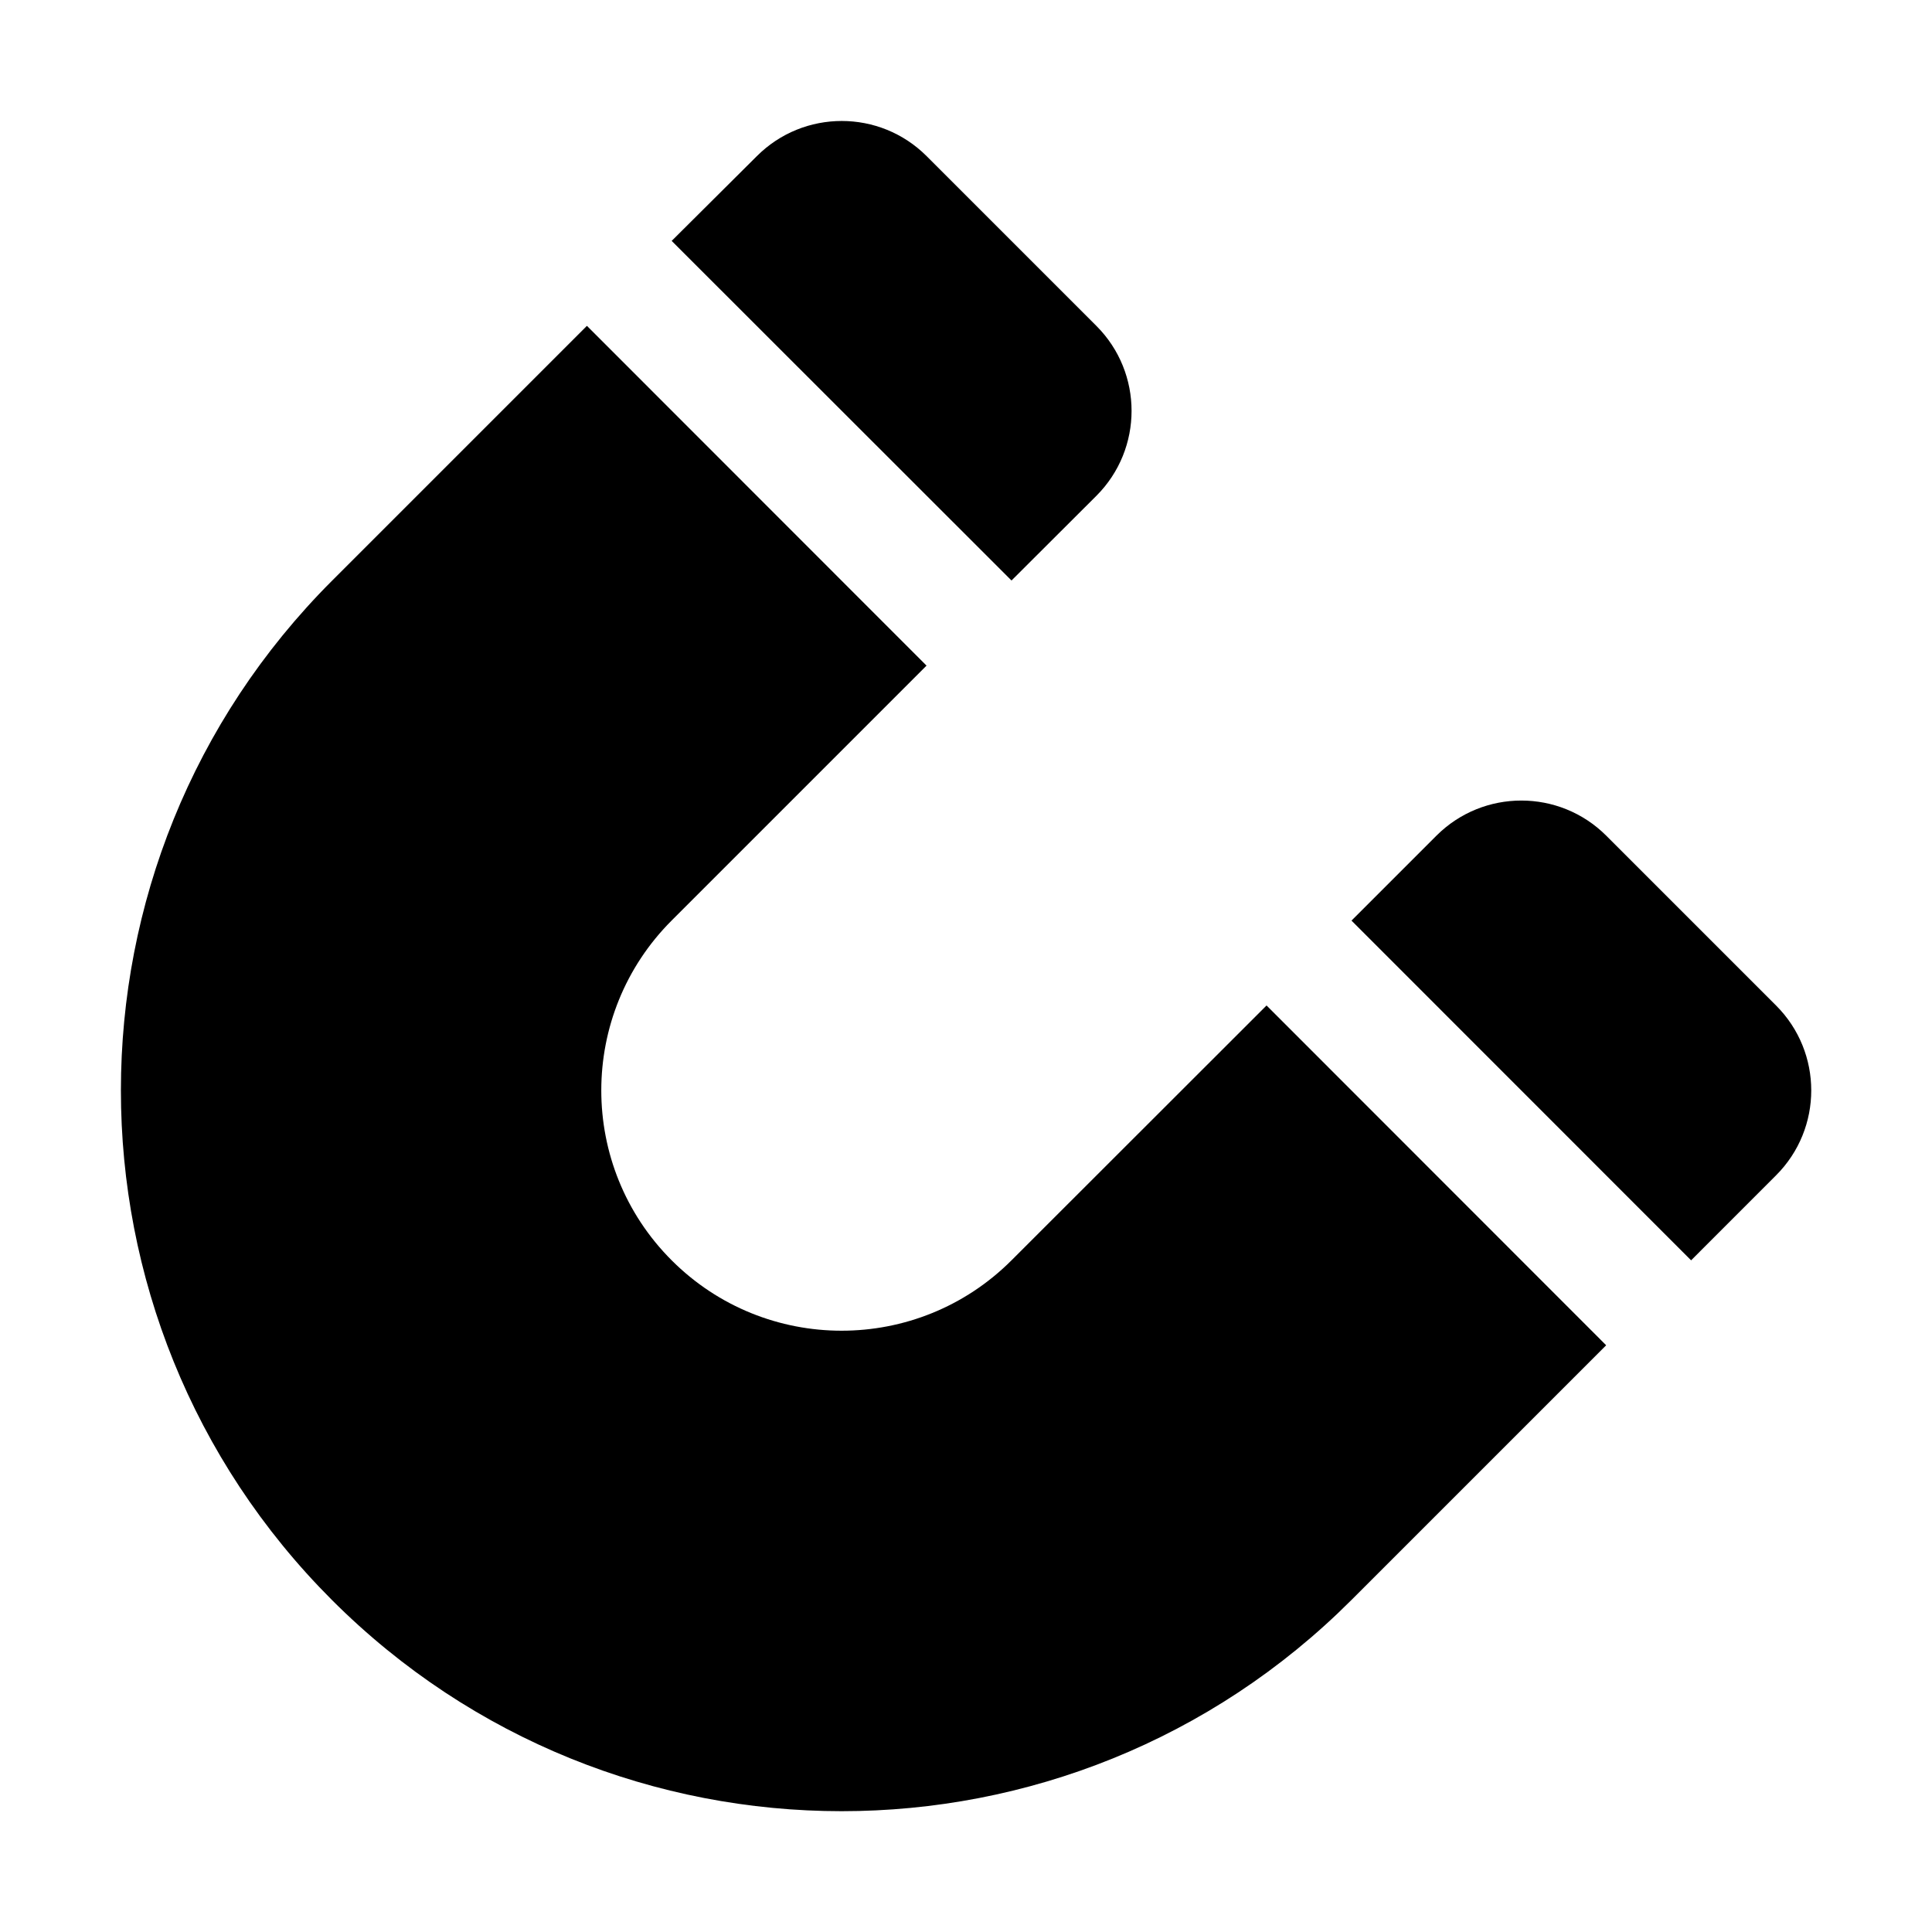
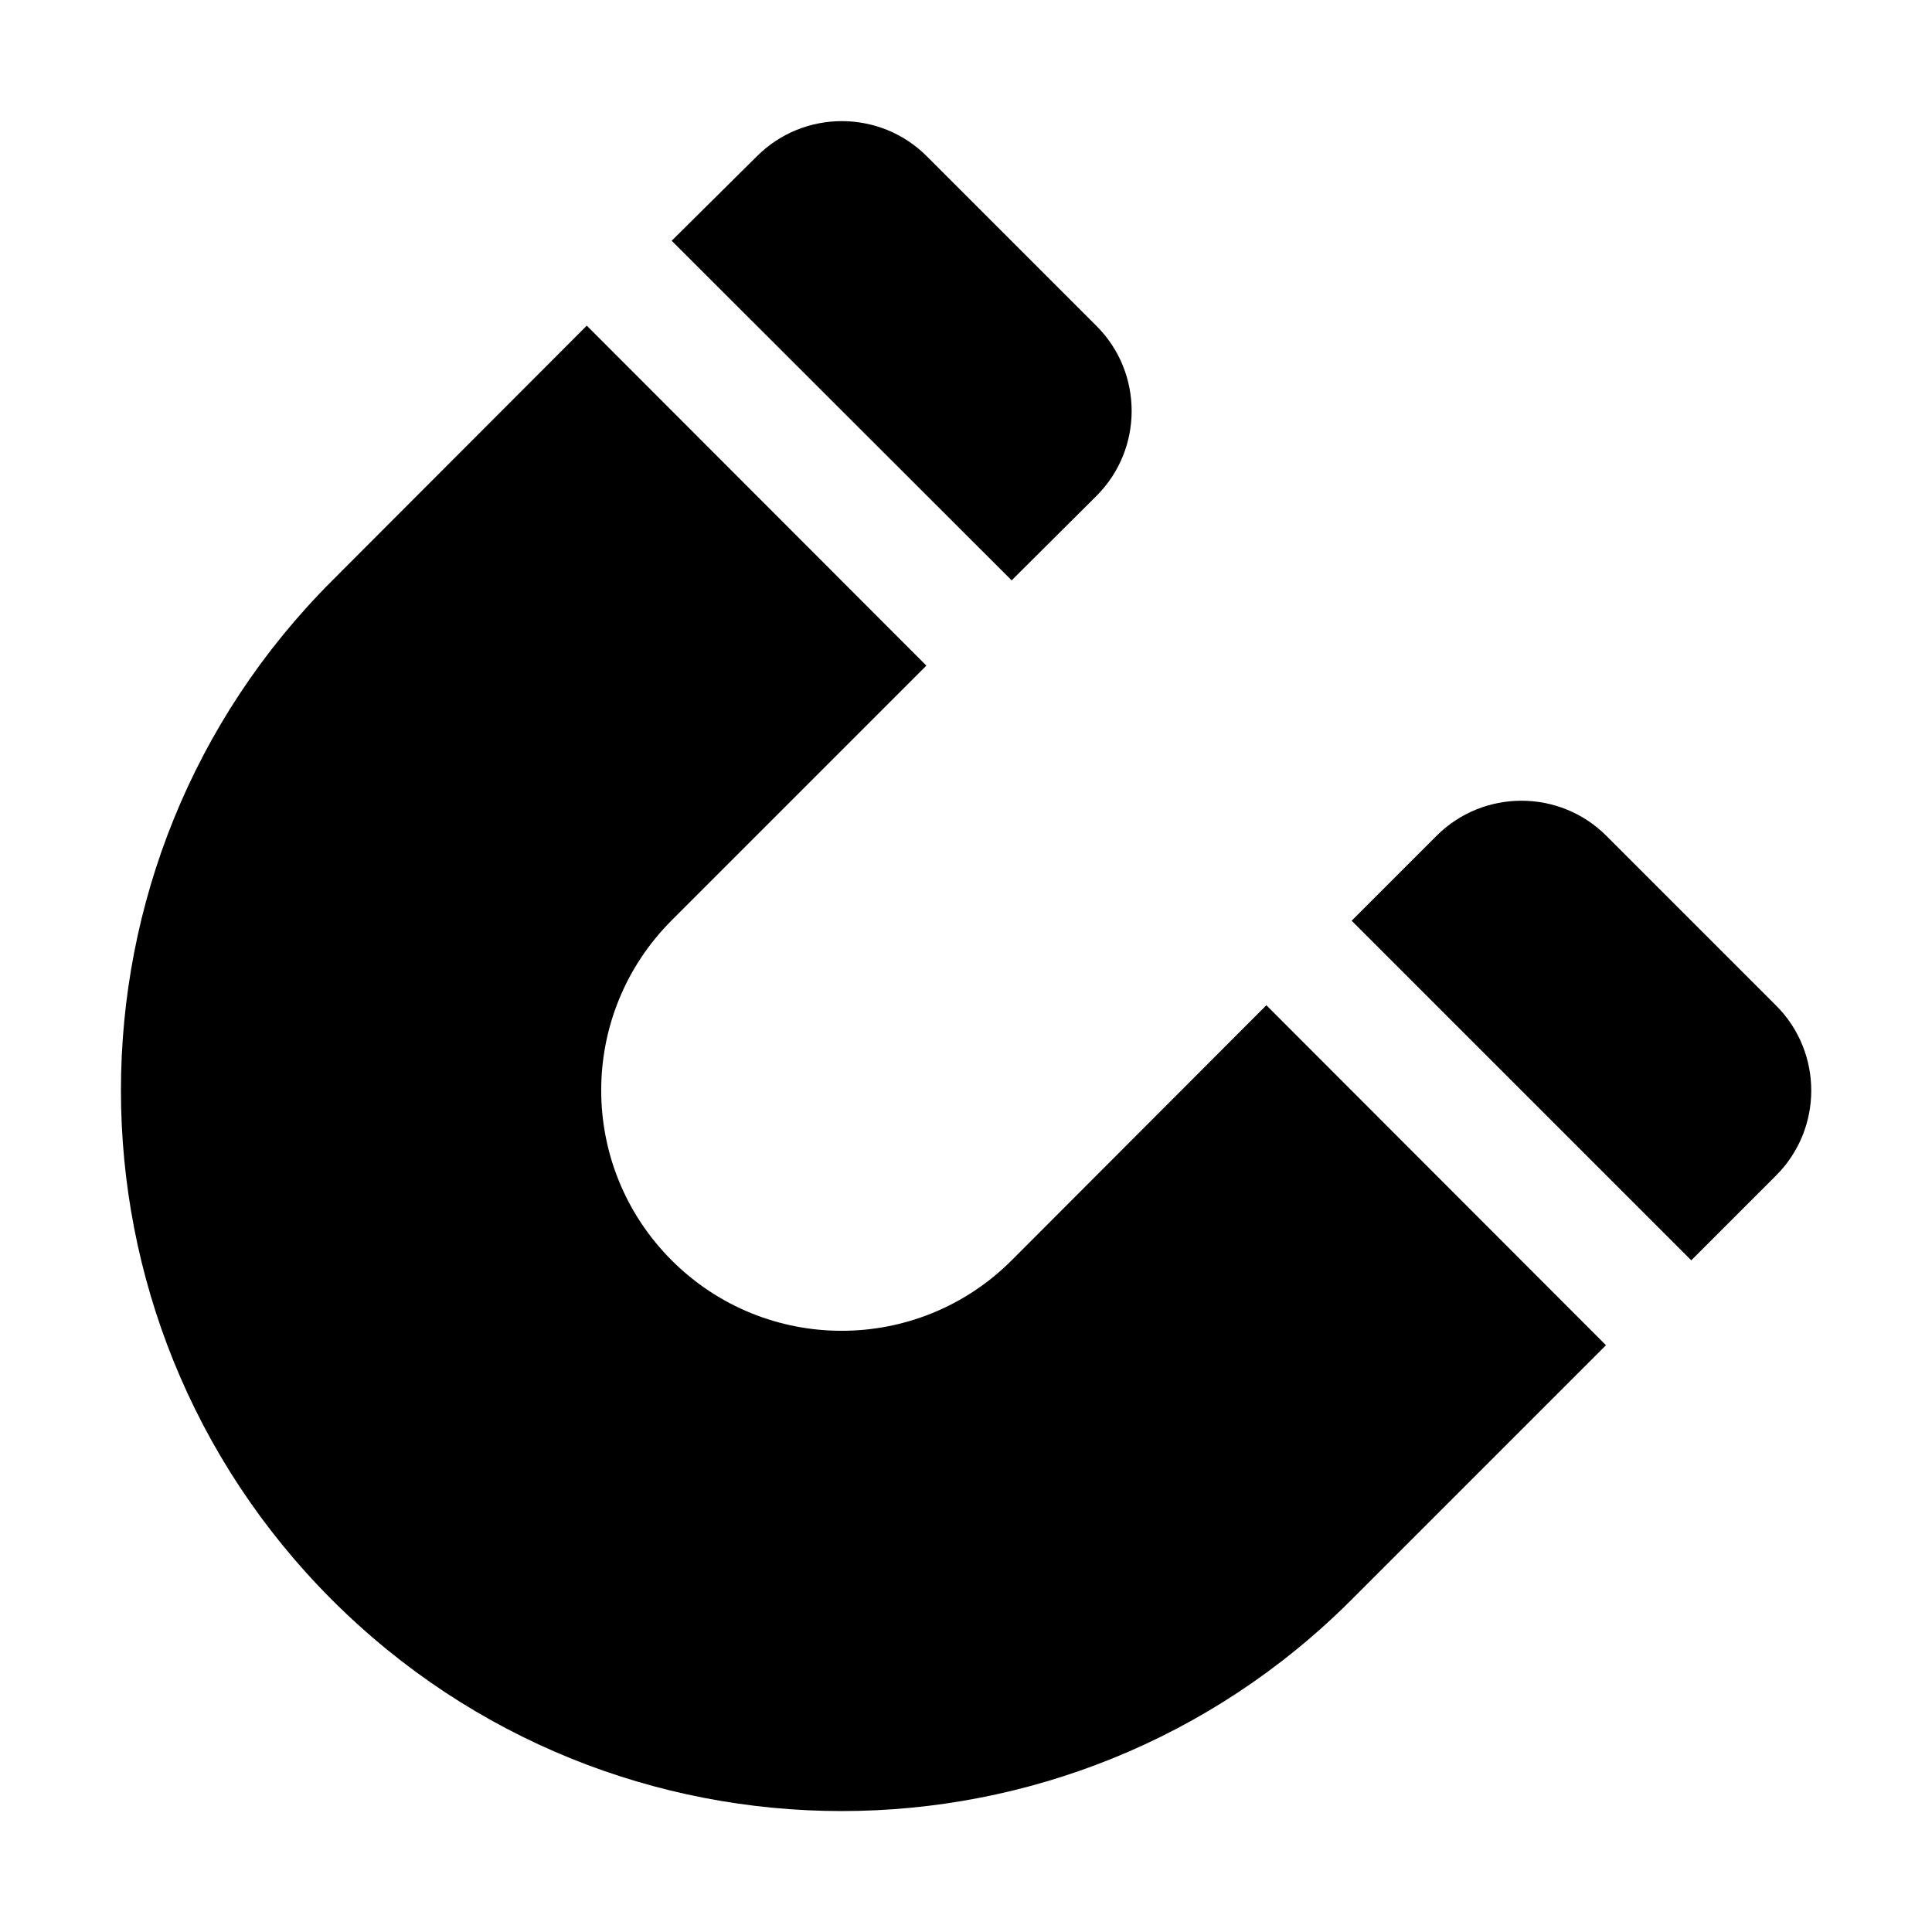
- <svg xmlns="http://www.w3.org/2000/svg" id="Layer_2" data-name="Layer 2" viewBox="0 0 512 512">
-   <path d="M290.57,131.38a31.85,31.85,0,0,0,0-45l-45-45a31.82,31.82,0,0,0-45,0L178,63.84l90.06,90ZM268.06,334A63.68,63.68,0,0,1,178,243.94l67.54-67.54-90-90.05L88,153.89A191,191,0,1,0,358.11,424.05l67.54-67.54-90-90.05Zm202.61-67.54-45-45a31.85,31.85,0,0,0-45,0l-22.51,22.51L448.16,334l22.51-22.52A31.82,31.82,0,0,0,470.67,266.46Z" />
+ <svg xmlns="http://www.w3.org/2000/svg" version="1.1" id="Layer_1" x="0px" y="0px" width="512px" height="512px" viewBox="0 0 512 512" enable-background="new 0 0 512 512" xml:space="preserve">
+   <path d="M290.6,131.4c12.4-12.4,12.4-32.6,0-45l-45-45c-12.4-12.4-32.6-12.4-45,0L178,63.8l90.1,90L290.6,131.4z M268.1,334  c-24.9,24.9-65.2,24.9-90.1,0s-24.9-65.2,0-90.1l67.5-67.5l-90-90.1L88,153.9C13.4,228.5,13.4,349.4,88,424s195.5,74.6,270.1,0  l67.5-67.5l-90-90.1L268.1,334z M470.7,266.5l-45-45c-12.4-12.4-32.6-12.4-45,0L358.2,244l90,90l22.5-22.5  C483.1,299.1,483.1,278.9,470.7,266.5C470.7,266.5,470.7,266.5,470.7,266.5L470.7,266.5z" />
</svg>
